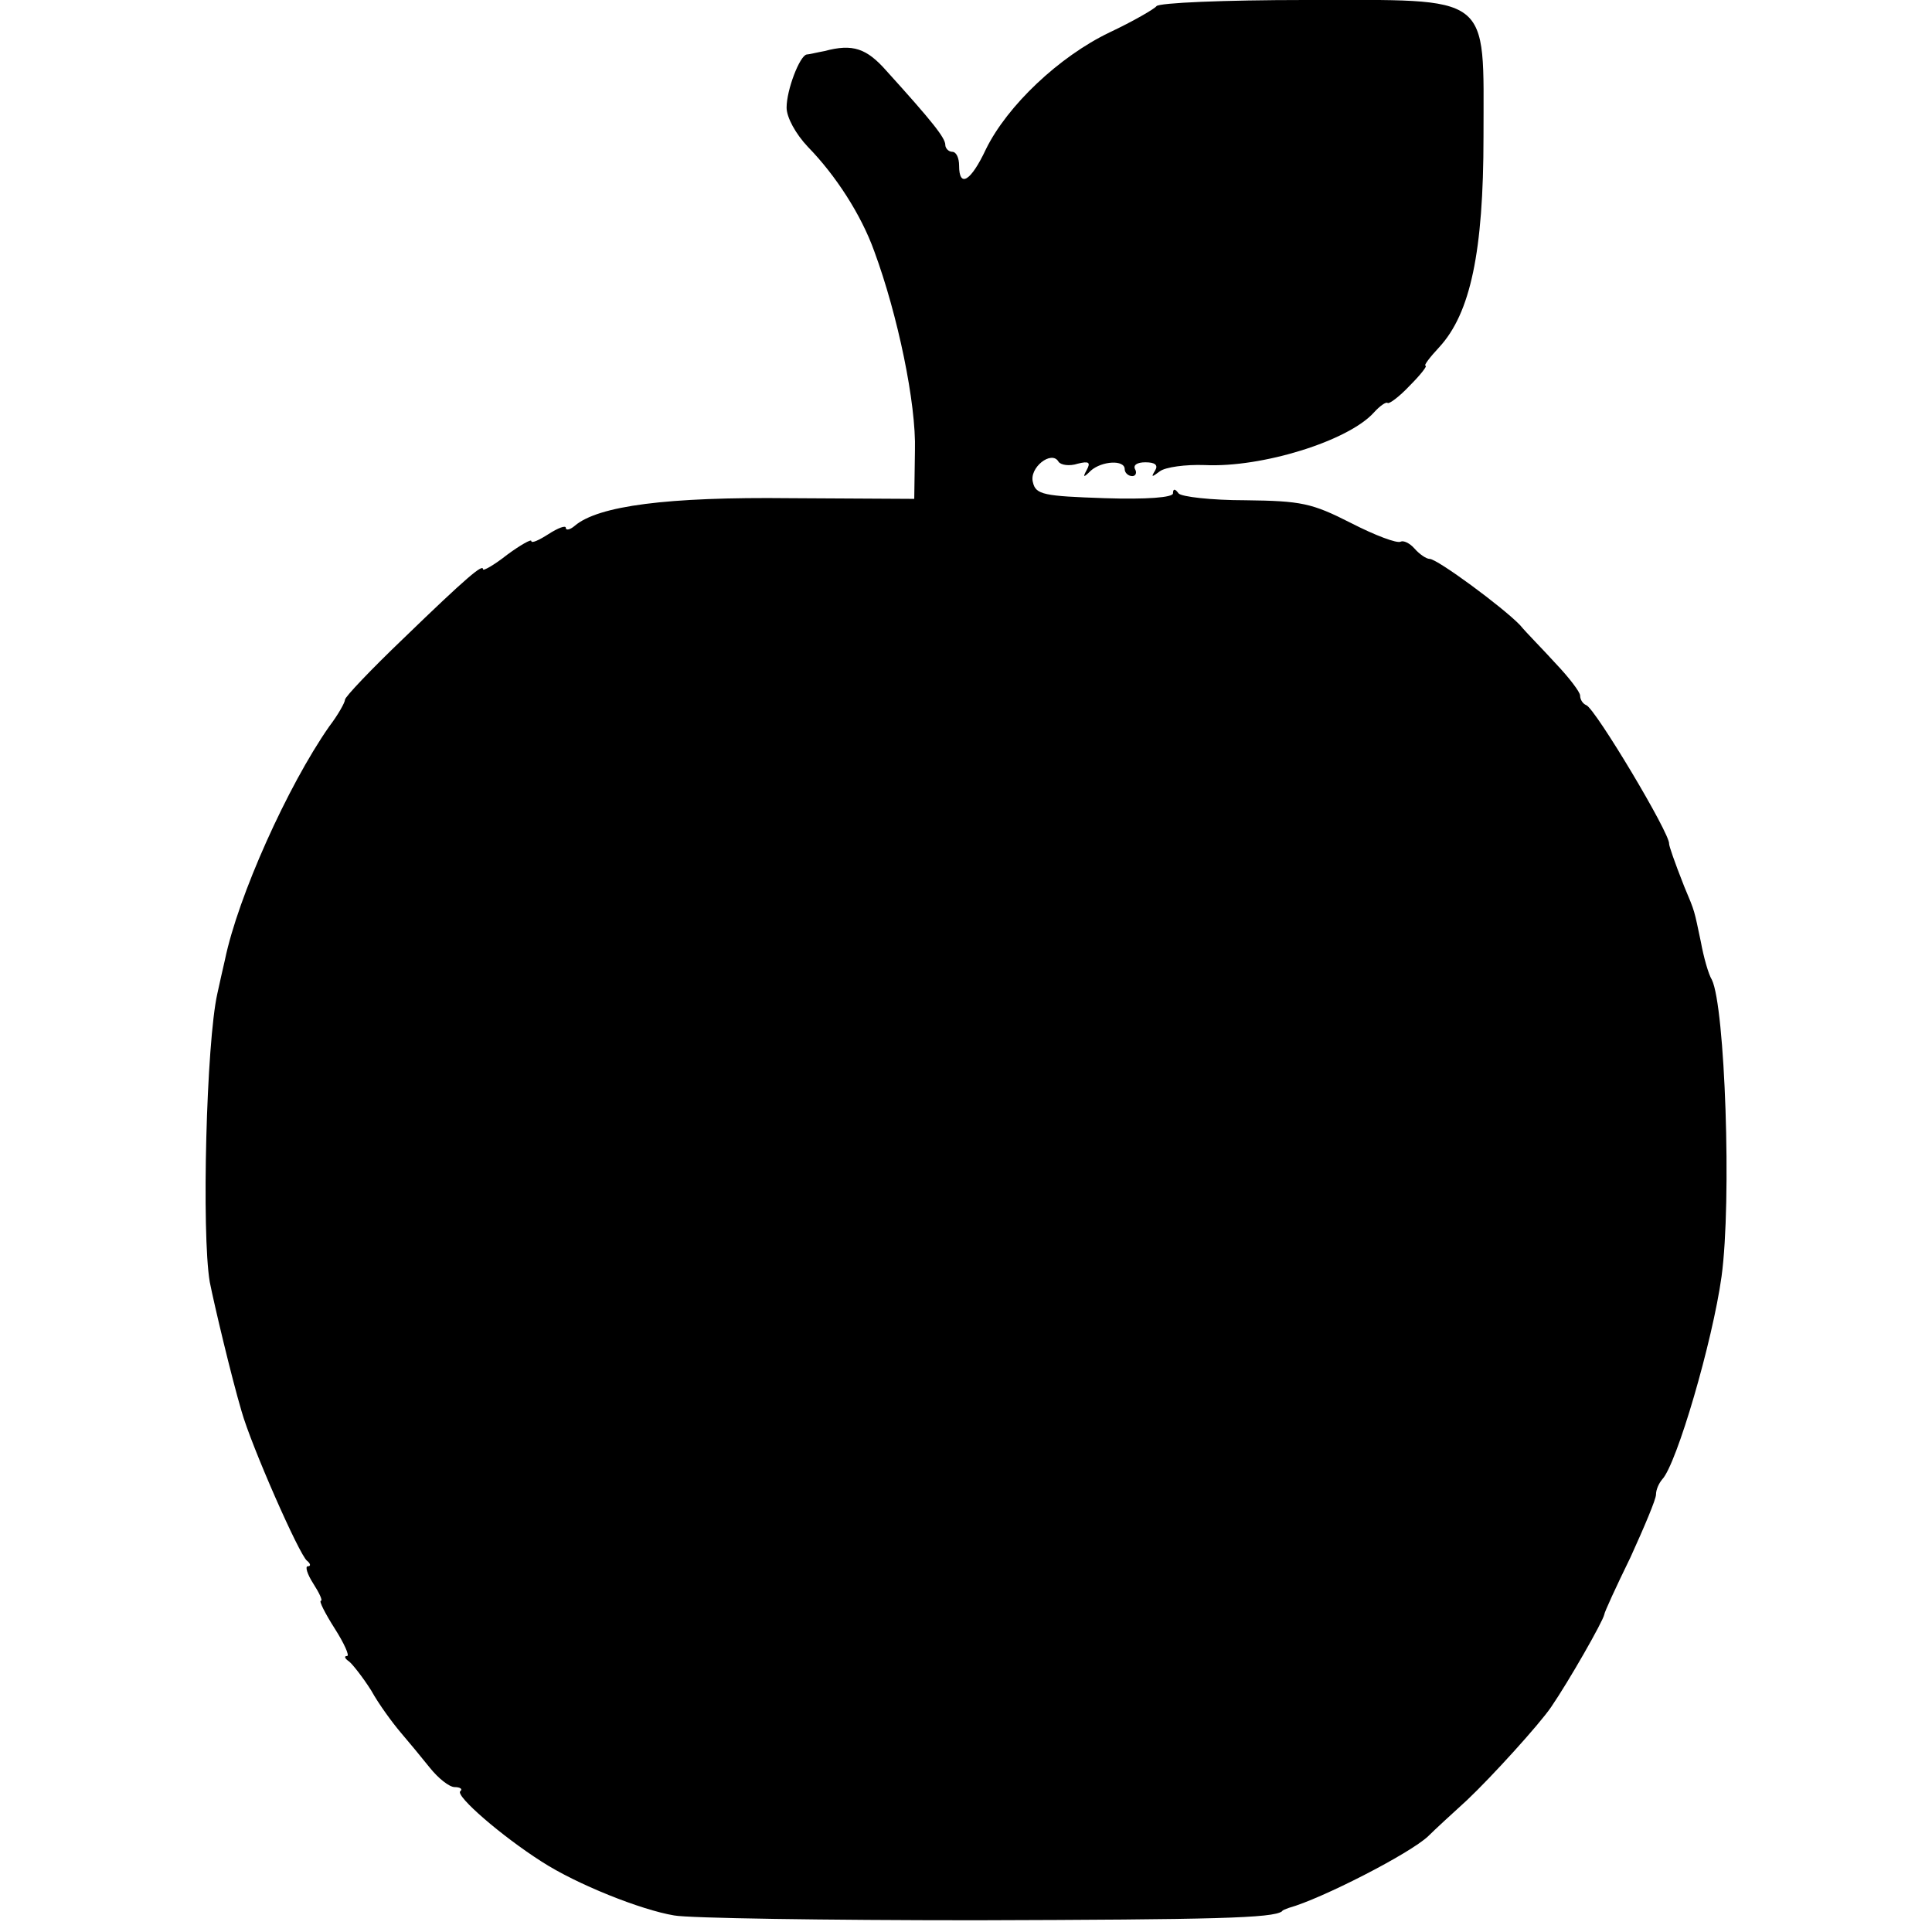
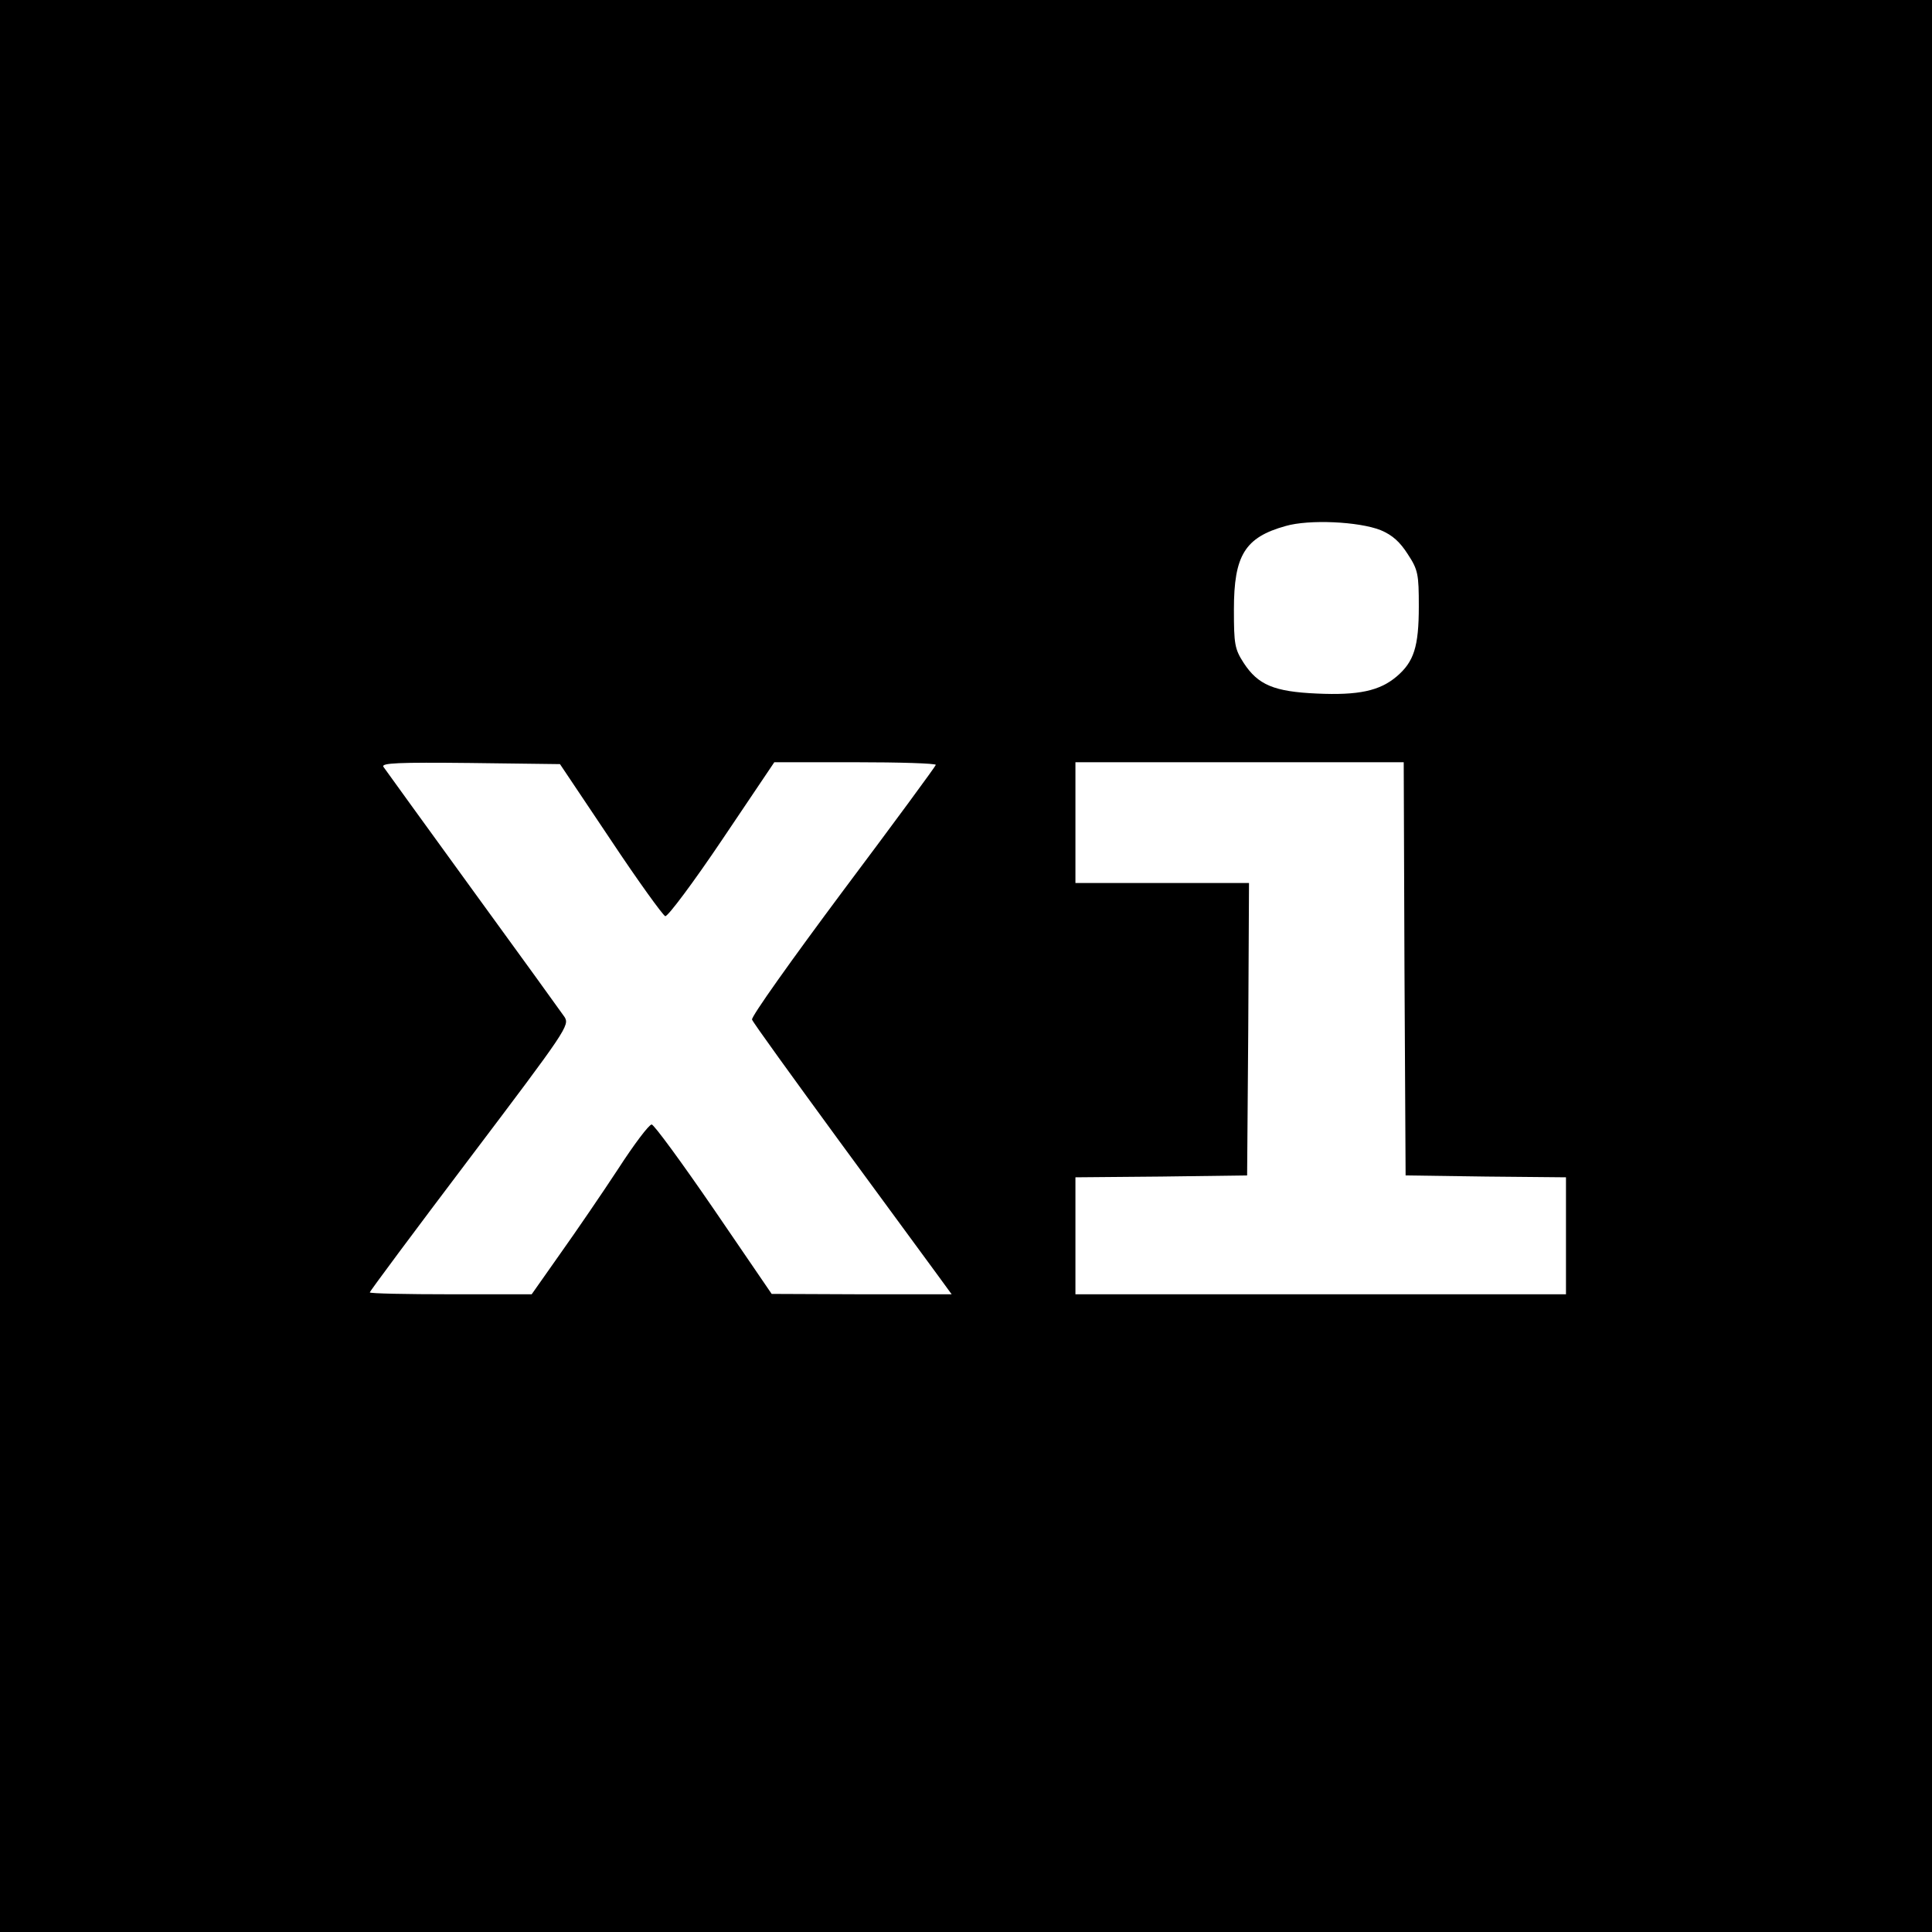
- <svg xmlns="http://www.w3.org/2000/svg" version="1.0" width="280pt" height="280pt" viewBox="0 0 280 280" preserveAspectRatio="xMidYMid meet">
-   <g transform="translate(0,280) scale(0.1,-0.1)" fill="#000000" stroke="none">
-     <path d="M1676 2791 c-3 -4 -34 -22 -68 -38 -73 -35 -148 -106 -179 -169 -22 -47 -39 -57 -39 -24 0 11 -4 20 -10 20 -5 0 -10 5 -10 10 0 10 -18 33 -85 107 -29 33 -49 40 -90 29 -11 -2 -23 -5 -26 -5 -10 -2 -29 -51 -29 -77 0 -14 13 -38 31 -57 40 -41 77 -98 96 -151 34 -92 61 -221 59 -289 l-1 -70 -180 1 c-178 2 -278 -11 -312 -40 -7 -6 -13 -7 -13 -3 0 4 -11 0 -25 -9 -14 -9 -25 -14 -25 -10 0 3 -16 -6 -35 -20 -19 -15 -35 -24 -35 -21 0 8 -22 -10 -116 -101 -46 -44 -84 -84 -84 -88 0 -4 -10 -22 -23 -39 -60 -86 -132 -246 -151 -338 -3 -13 -8 -35 -11 -49 -16 -71 -23 -347 -11 -418 7 -35 31 -136 46 -187 14 -50 84 -209 95 -217 5 -4 6 -8 1 -8 -4 0 -1 -11 8 -25 9 -14 14 -25 11 -25 -3 0 6 -18 20 -40 14 -22 22 -40 18 -40 -5 0 -3 -4 3 -8 5 -4 20 -23 32 -42 11 -20 31 -47 42 -60 12 -14 31 -37 43 -52 12 -15 28 -28 36 -28 8 0 12 -3 8 -6 -7 -7 60 -65 118 -102 51 -33 144 -70 192 -78 21 -4 218 -7 438 -7 345 1 430 3 443 13 1 2 5 3 10 5 47 13 176 79 202 104 9 9 34 32 56 52 36 34 105 110 122 135 26 38 75 124 77 134 0 3 17 40 38 83 20 44 37 84 37 91 0 7 4 16 9 22 21 22 73 200 86 294 15 110 5 391 -14 430 -5 8 -12 33 -16 55 -10 47 -8 42 -24 80 -15 38 -22 59 -22 62 2 14 -107 196 -120 201 -5 2 -9 8 -9 14 0 5 -16 26 -35 46 -19 21 -43 45 -52 56 -25 26 -120 96 -131 96 -5 0 -15 7 -22 15 -7 8 -16 12 -20 10 -5 -3 -37 9 -72 27 -57 29 -72 32 -153 33 -49 0 -93 5 -97 10 -5 7 -8 7 -8 0 0 -6 -38 -9 -99 -7 -88 3 -100 5 -104 23 -6 21 27 47 37 30 3 -5 16 -7 28 -3 16 4 19 2 13 -9 -6 -11 -5 -12 6 -1 16 14 49 16 49 2 0 -5 5 -10 11 -10 5 0 7 5 4 10 -3 6 3 10 15 10 14 0 19 -4 14 -12 -6 -10 -5 -10 7 -1 8 6 37 10 65 9 83 -4 208 35 245 76 9 10 18 16 20 14 2 -2 17 9 32 25 16 16 26 29 23 29 -3 0 6 12 20 27 45 49 64 138 64 305 0 210 15 198 -259 198 -115 0 -212 -4 -215 -9z" />
+ <svg xmlns="http://www.w3.org/2000/svg" version="1.0" width="512pt" height="512pt" viewBox="0 0 512 512" preserveAspectRatio="xMidYMid meet">
+   <g transform="translate(0,512) scale(0.1,-0.1)" fill="#000000" stroke="none">
+     <path d="M0 2560 l0 -2560 2560 0 2560 0 0 2560 0 2560 -2560 0 -2560 0 0 -2560z m3659 1155 c31 -13 51 -31 72 -64 27 -41 29 -53 29 -138 0 -107 -13 -147 -59 -186 -45 -38 -101 -50 -211 -45 -114 5 -156 23 -194 81 -24 37 -26 50 -26 142 0 143 29 191 137 221 62 18 194 12 252 -11z m-2041 -820 c73 -110 139 -201 145 -203 7 -1 75 90 151 203 l138 205 214 0 c118 0 214 -3 214 -7 0 -3 -111 -154 -246 -334 -135 -181 -244 -334 -241 -341 2 -7 107 -152 232 -323 125 -170 243 -331 262 -357 l35 -48 -239 0 -238 1 -153 224 c-85 124 -159 225 -165 225 -7 0 -47 -53 -89 -118 -42 -64 -111 -165 -153 -224 l-76 -108 -214 0 c-118 0 -215 2 -215 5 0 3 119 163 265 356 257 340 265 352 251 374 -9 13 -118 164 -244 337 -125 172 -231 319 -236 326 -6 10 40 12 230 10 l238 -3 134 -200z m2104 -342 l3 -548 213 -3 212 -2 0 -155 0 -155 -650 0 -650 0 0 155 0 155 228 2 227 3 3 388 2 387 -230 0 -230 0 0 160 0 160 435 0 435 0 2 -547z" />
  </g>
</svg>
